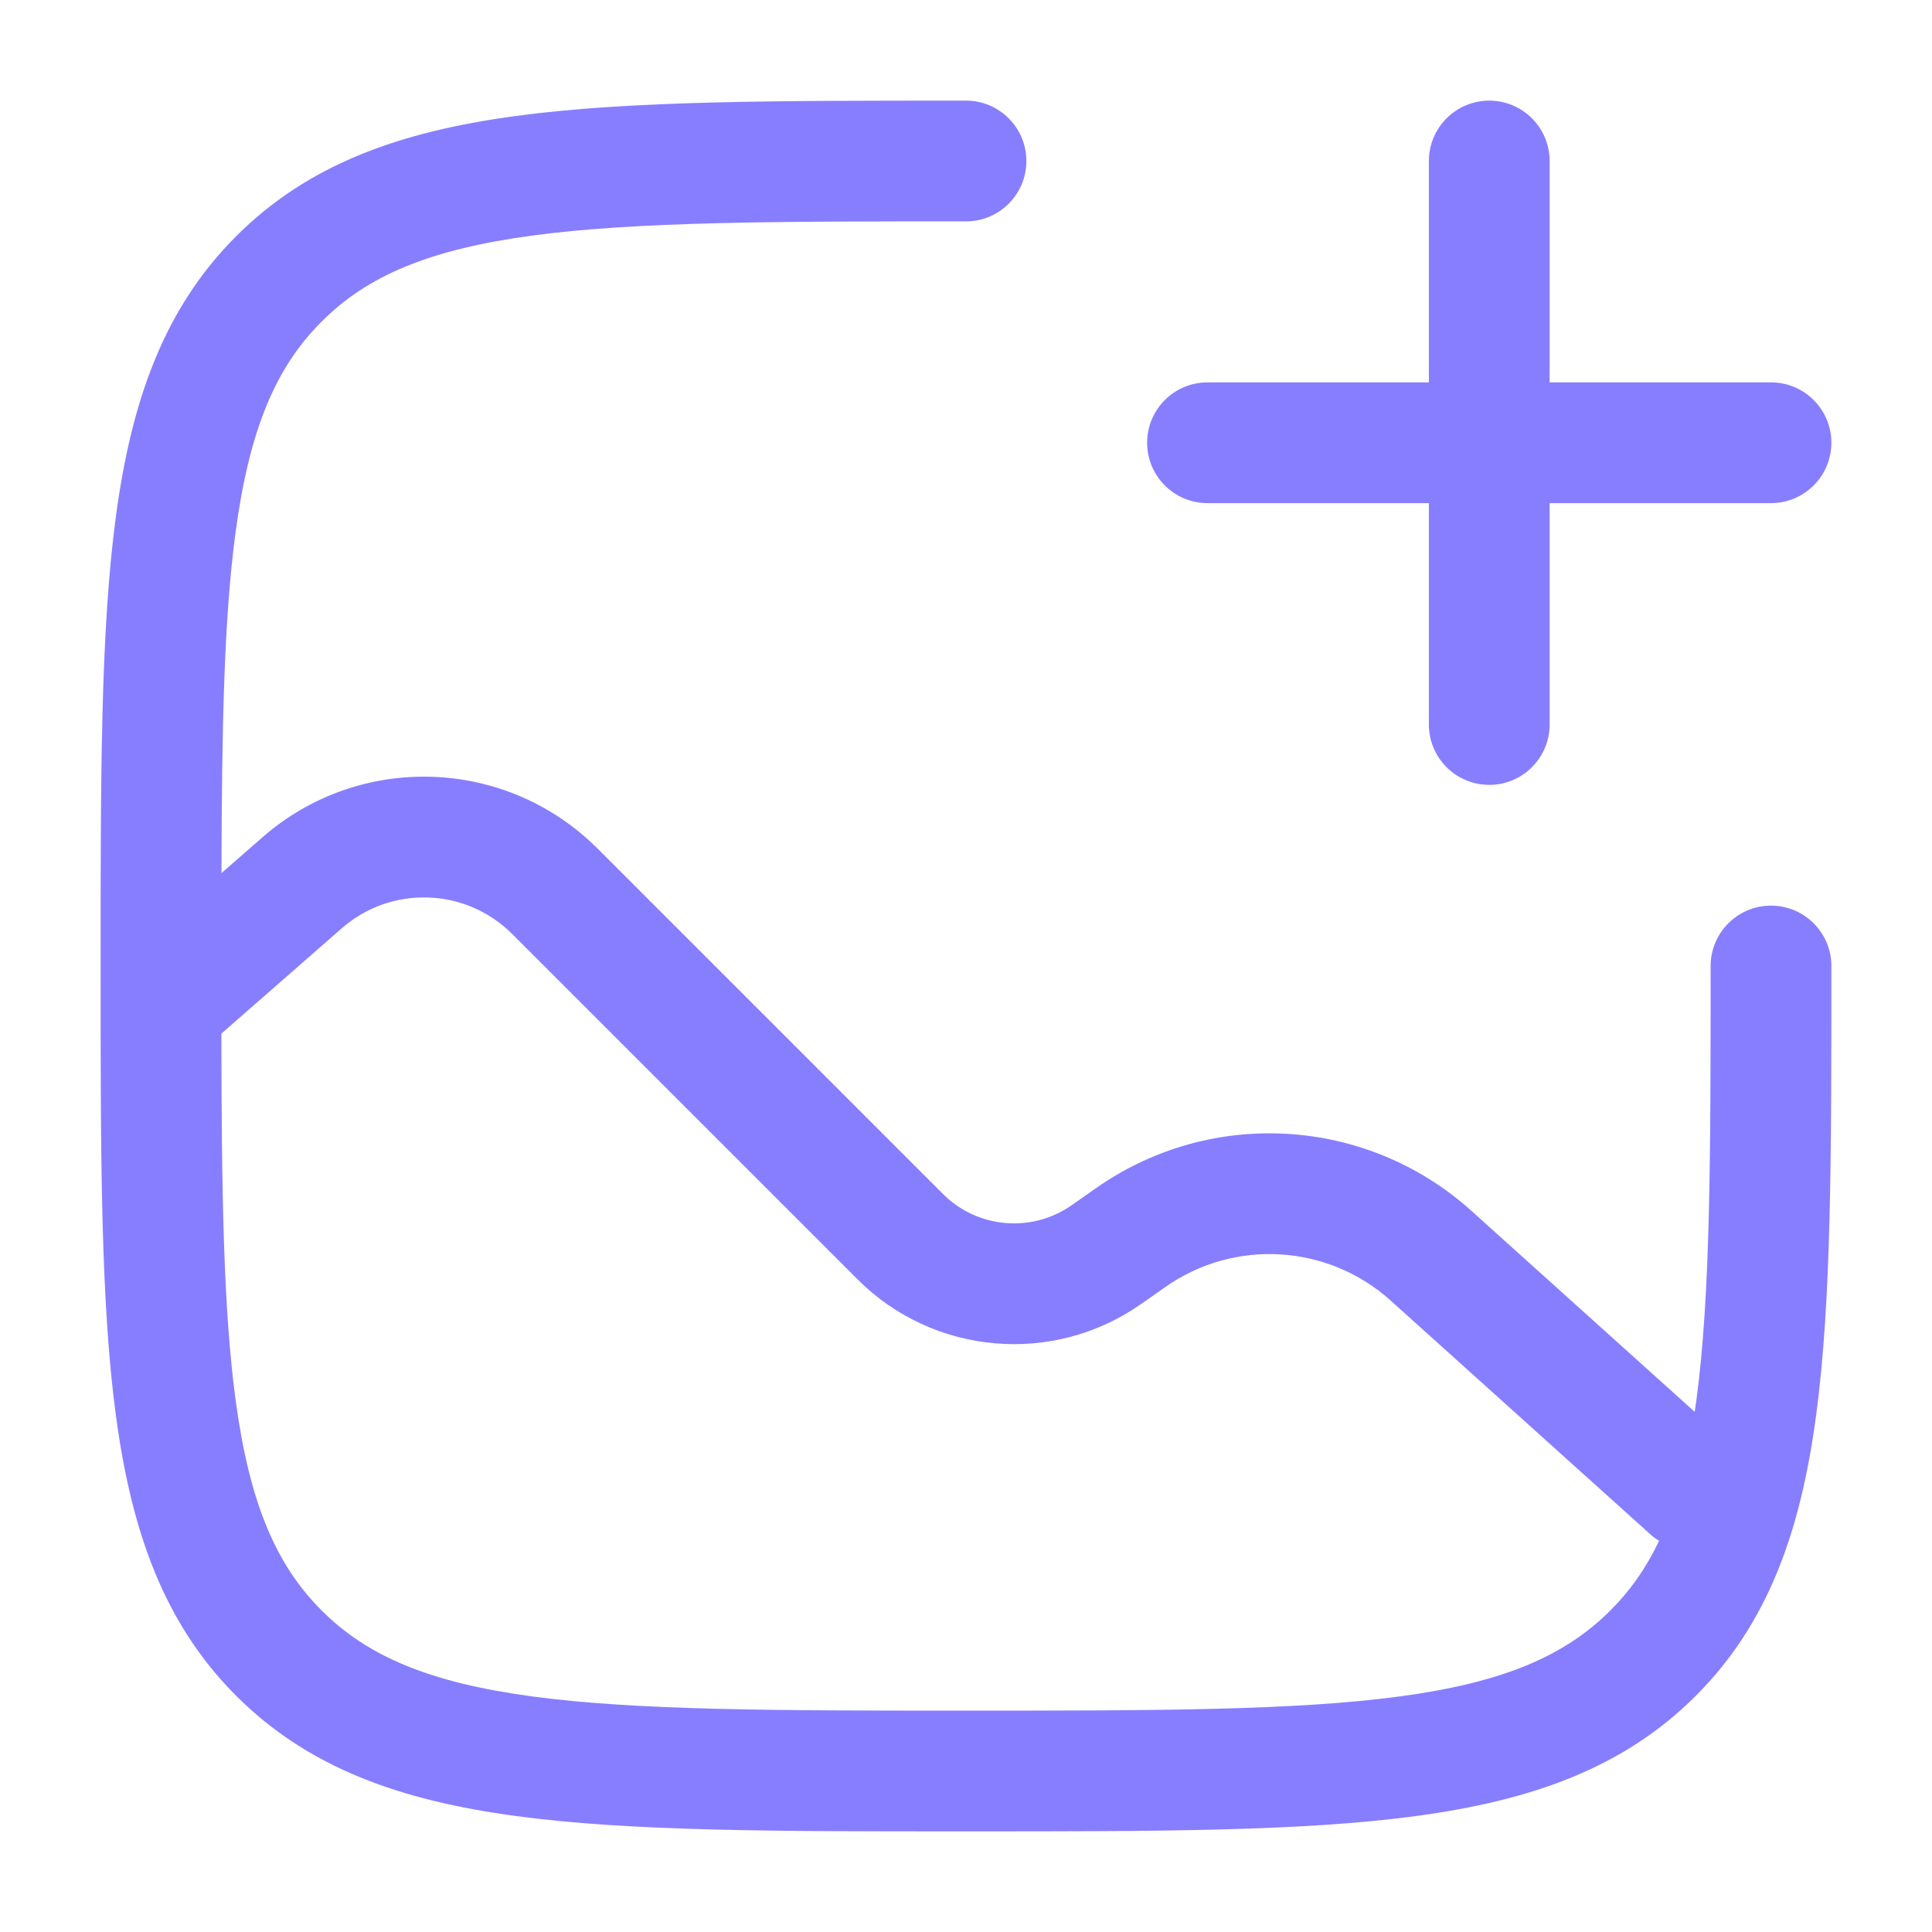
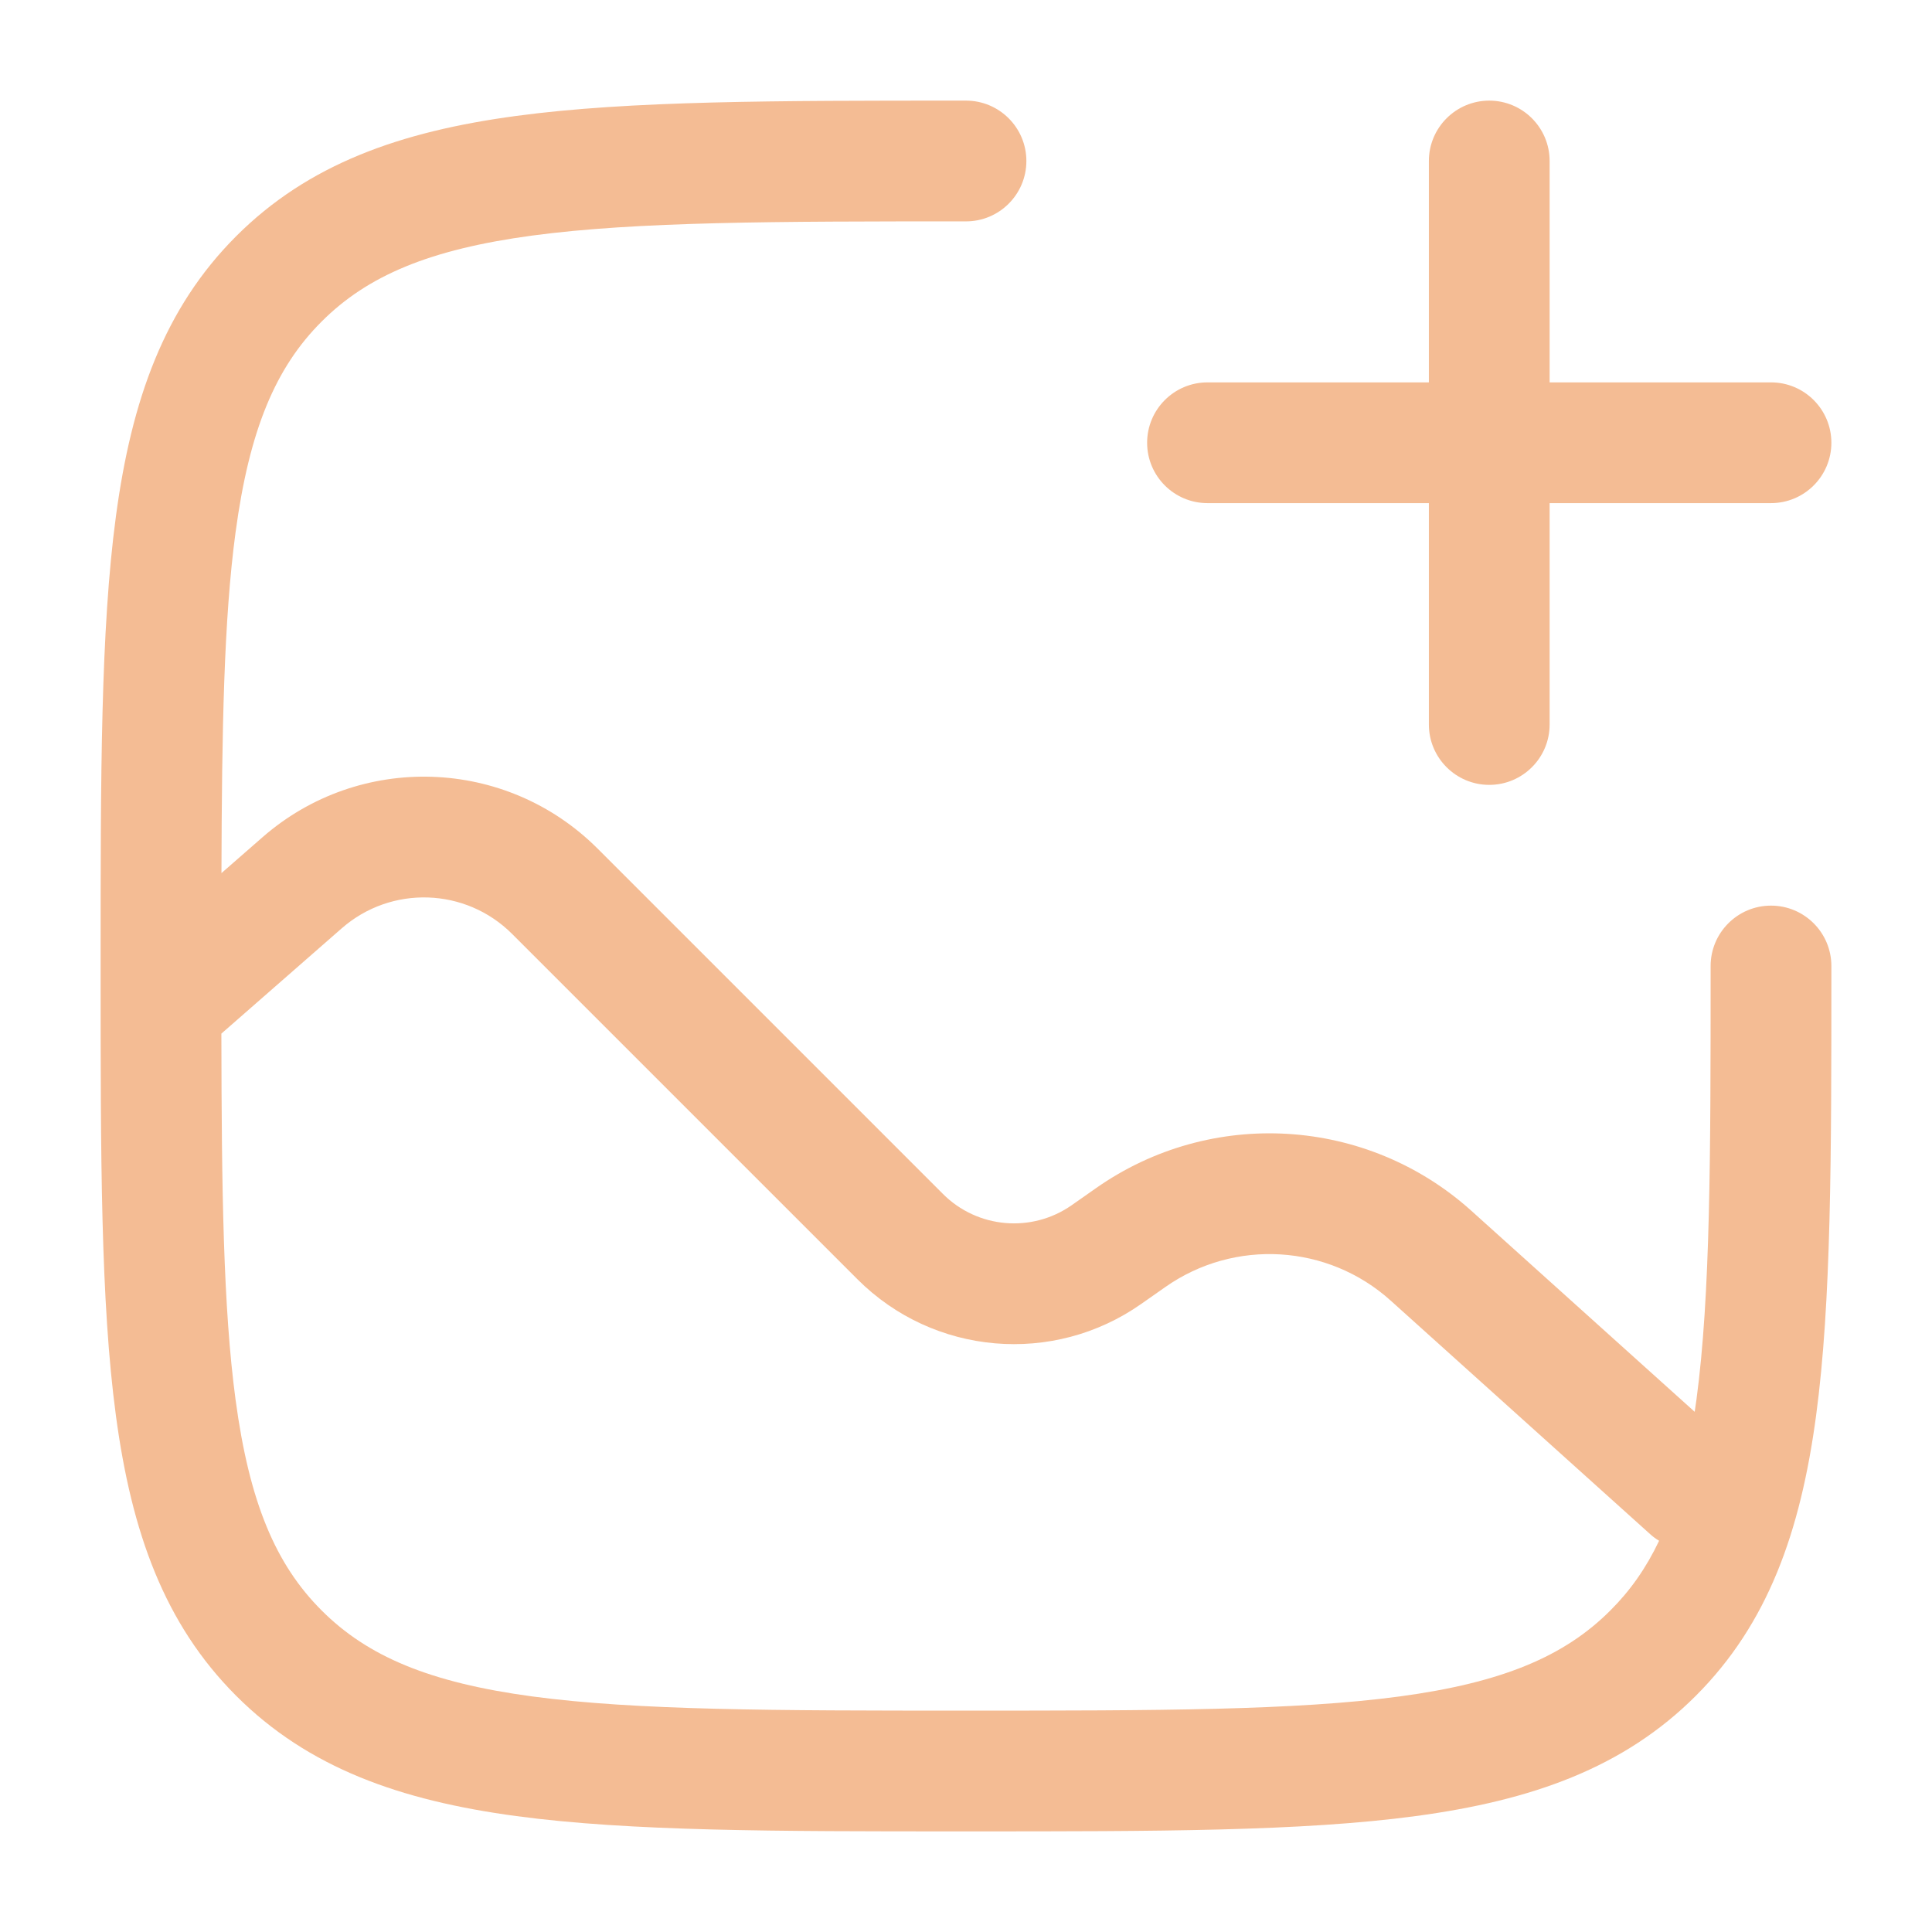
<svg xmlns="http://www.w3.org/2000/svg" width="24" height="24" viewBox="0 0 24 24" fill="none">
-   <path fill-rule="evenodd" clip-rule="evenodd" d="M18.5 1.25C18.914 1.25 19.25 1.586 19.25 2V4.75H22C22.414 4.75 22.75 5.086 22.75 5.5C22.75 5.914 22.414 6.25 22 6.25H19.25V9C19.25 9.414 18.914 9.75 18.5 9.75C18.086 9.75 17.75 9.414 17.75 9V6.25H15C14.586 6.25 14.25 5.914 14.25 5.5C14.25 5.086 14.586 4.75 15 4.75H17.75V2C17.75 1.586 18.086 1.25 18.5 1.25Z" fill="#877EFF" />
-   <path fill-rule="evenodd" clip-rule="evenodd" d="M12 1.25L11.943 1.25C9.634 1.25 7.825 1.25 6.414 1.44C4.969 1.634 3.829 2.039 2.934 2.934C2.039 3.829 1.634 4.969 1.44 6.414C1.25 7.825 1.25 9.634 1.25 11.943V12.057C1.25 14.366 1.25 16.175 1.44 17.586C1.634 19.031 2.039 20.171 2.934 21.066C3.829 21.961 4.969 22.366 6.414 22.56C7.825 22.75 9.634 22.75 11.943 22.75H12.057C14.366 22.75 16.175 22.75 17.586 22.56C19.031 22.366 20.171 21.961 21.066 21.066C21.961 20.171 22.366 19.031 22.56 17.586C22.75 16.175 22.75 14.366 22.75 12.057V12C22.75 11.586 22.414 11.25 22 11.25C21.586 11.25 21.25 11.586 21.25 12C21.25 14.378 21.248 16.086 21.074 17.386C21.067 17.438 21.06 17.488 21.052 17.538L18.278 15.041C16.979 13.872 15.044 13.755 13.613 14.761L13.315 14.97C12.818 15.319 12.142 15.261 11.713 14.831L7.423 10.541C6.287 9.406 4.466 9.345 3.258 10.403L2.751 10.846C2.756 9.054 2.781 7.693 2.926 6.614C3.098 5.335 3.425 4.564 3.995 3.995C4.564 3.425 5.335 3.098 6.614 2.926C7.914 2.752 9.622 2.75 12 2.75C12.414 2.75 12.75 2.414 12.75 2C12.75 1.586 12.414 1.25 12 1.25ZM2.926 17.386C3.098 18.665 3.425 19.436 3.995 20.005C4.564 20.575 5.335 20.902 6.614 21.074C7.914 21.248 9.622 21.25 12 21.25C14.378 21.25 16.087 21.248 17.386 21.074C18.665 20.902 19.436 20.575 20.005 20.005C20.249 19.762 20.448 19.481 20.61 19.14C20.571 19.117 20.533 19.089 20.498 19.057L17.275 16.156C16.495 15.454 15.334 15.385 14.476 15.988L14.178 16.197C13.084 16.966 11.597 16.837 10.652 15.892L6.362 11.602C5.785 11.025 4.86 10.994 4.245 11.532L2.75 12.84C2.753 14.788 2.773 16.245 2.926 17.386Z" fill="#877EFF" />
+   <path fill-rule="evenodd" clip-rule="evenodd" d="M18.5 1.25C18.914 1.25 19.25 1.586 19.25 2V4.75H22C22.414 4.75 22.75 5.086 22.75 5.5C22.75 5.914 22.414 6.25 22 6.25H19.25V9C19.25 9.414 18.914 9.75 18.5 9.75C18.086 9.75 17.75 9.414 17.75 9V6.25H15C14.586 6.25 14.25 5.914 14.25 5.5C14.25 5.086 14.586 4.75 15 4.75H17.75V2C17.75 1.586 18.086 1.25 18.5 1.25Z" fill="#f4bc94" />
+   <path fill-rule="evenodd" clip-rule="evenodd" d="M12 1.25L11.943 1.25C9.634 1.25 7.825 1.25 6.414 1.44C4.969 1.634 3.829 2.039 2.934 2.934C2.039 3.829 1.634 4.969 1.44 6.414C1.25 7.825 1.25 9.634 1.25 11.943V12.057C1.25 14.366 1.25 16.175 1.44 17.586C1.634 19.031 2.039 20.171 2.934 21.066C3.829 21.961 4.969 22.366 6.414 22.56C7.825 22.75 9.634 22.75 11.943 22.75H12.057C14.366 22.75 16.175 22.75 17.586 22.56C19.031 22.366 20.171 21.961 21.066 21.066C21.961 20.171 22.366 19.031 22.56 17.586C22.75 16.175 22.75 14.366 22.75 12.057V12C22.75 11.586 22.414 11.25 22 11.25C21.586 11.25 21.25 11.586 21.25 12C21.25 14.378 21.248 16.086 21.074 17.386C21.067 17.438 21.06 17.488 21.052 17.538L18.278 15.041C16.979 13.872 15.044 13.755 13.613 14.761L13.315 14.97C12.818 15.319 12.142 15.261 11.713 14.831L7.423 10.541C6.287 9.406 4.466 9.345 3.258 10.403L2.751 10.846C2.756 9.054 2.781 7.693 2.926 6.614C3.098 5.335 3.425 4.564 3.995 3.995C4.564 3.425 5.335 3.098 6.614 2.926C7.914 2.752 9.622 2.75 12 2.75C12.414 2.75 12.75 2.414 12.75 2C12.75 1.586 12.414 1.25 12 1.25ZM2.926 17.386C3.098 18.665 3.425 19.436 3.995 20.005C4.564 20.575 5.335 20.902 6.614 21.074C7.914 21.248 9.622 21.25 12 21.25C14.378 21.25 16.087 21.248 17.386 21.074C18.665 20.902 19.436 20.575 20.005 20.005C20.249 19.762 20.448 19.481 20.61 19.14C20.571 19.117 20.533 19.089 20.498 19.057L17.275 16.156C16.495 15.454 15.334 15.385 14.476 15.988L14.178 16.197C13.084 16.966 11.597 16.837 10.652 15.892L6.362 11.602C5.785 11.025 4.86 10.994 4.245 11.532L2.75 12.84C2.753 14.788 2.773 16.245 2.926 17.386Z" fill="#f4bc94" />
</svg>
